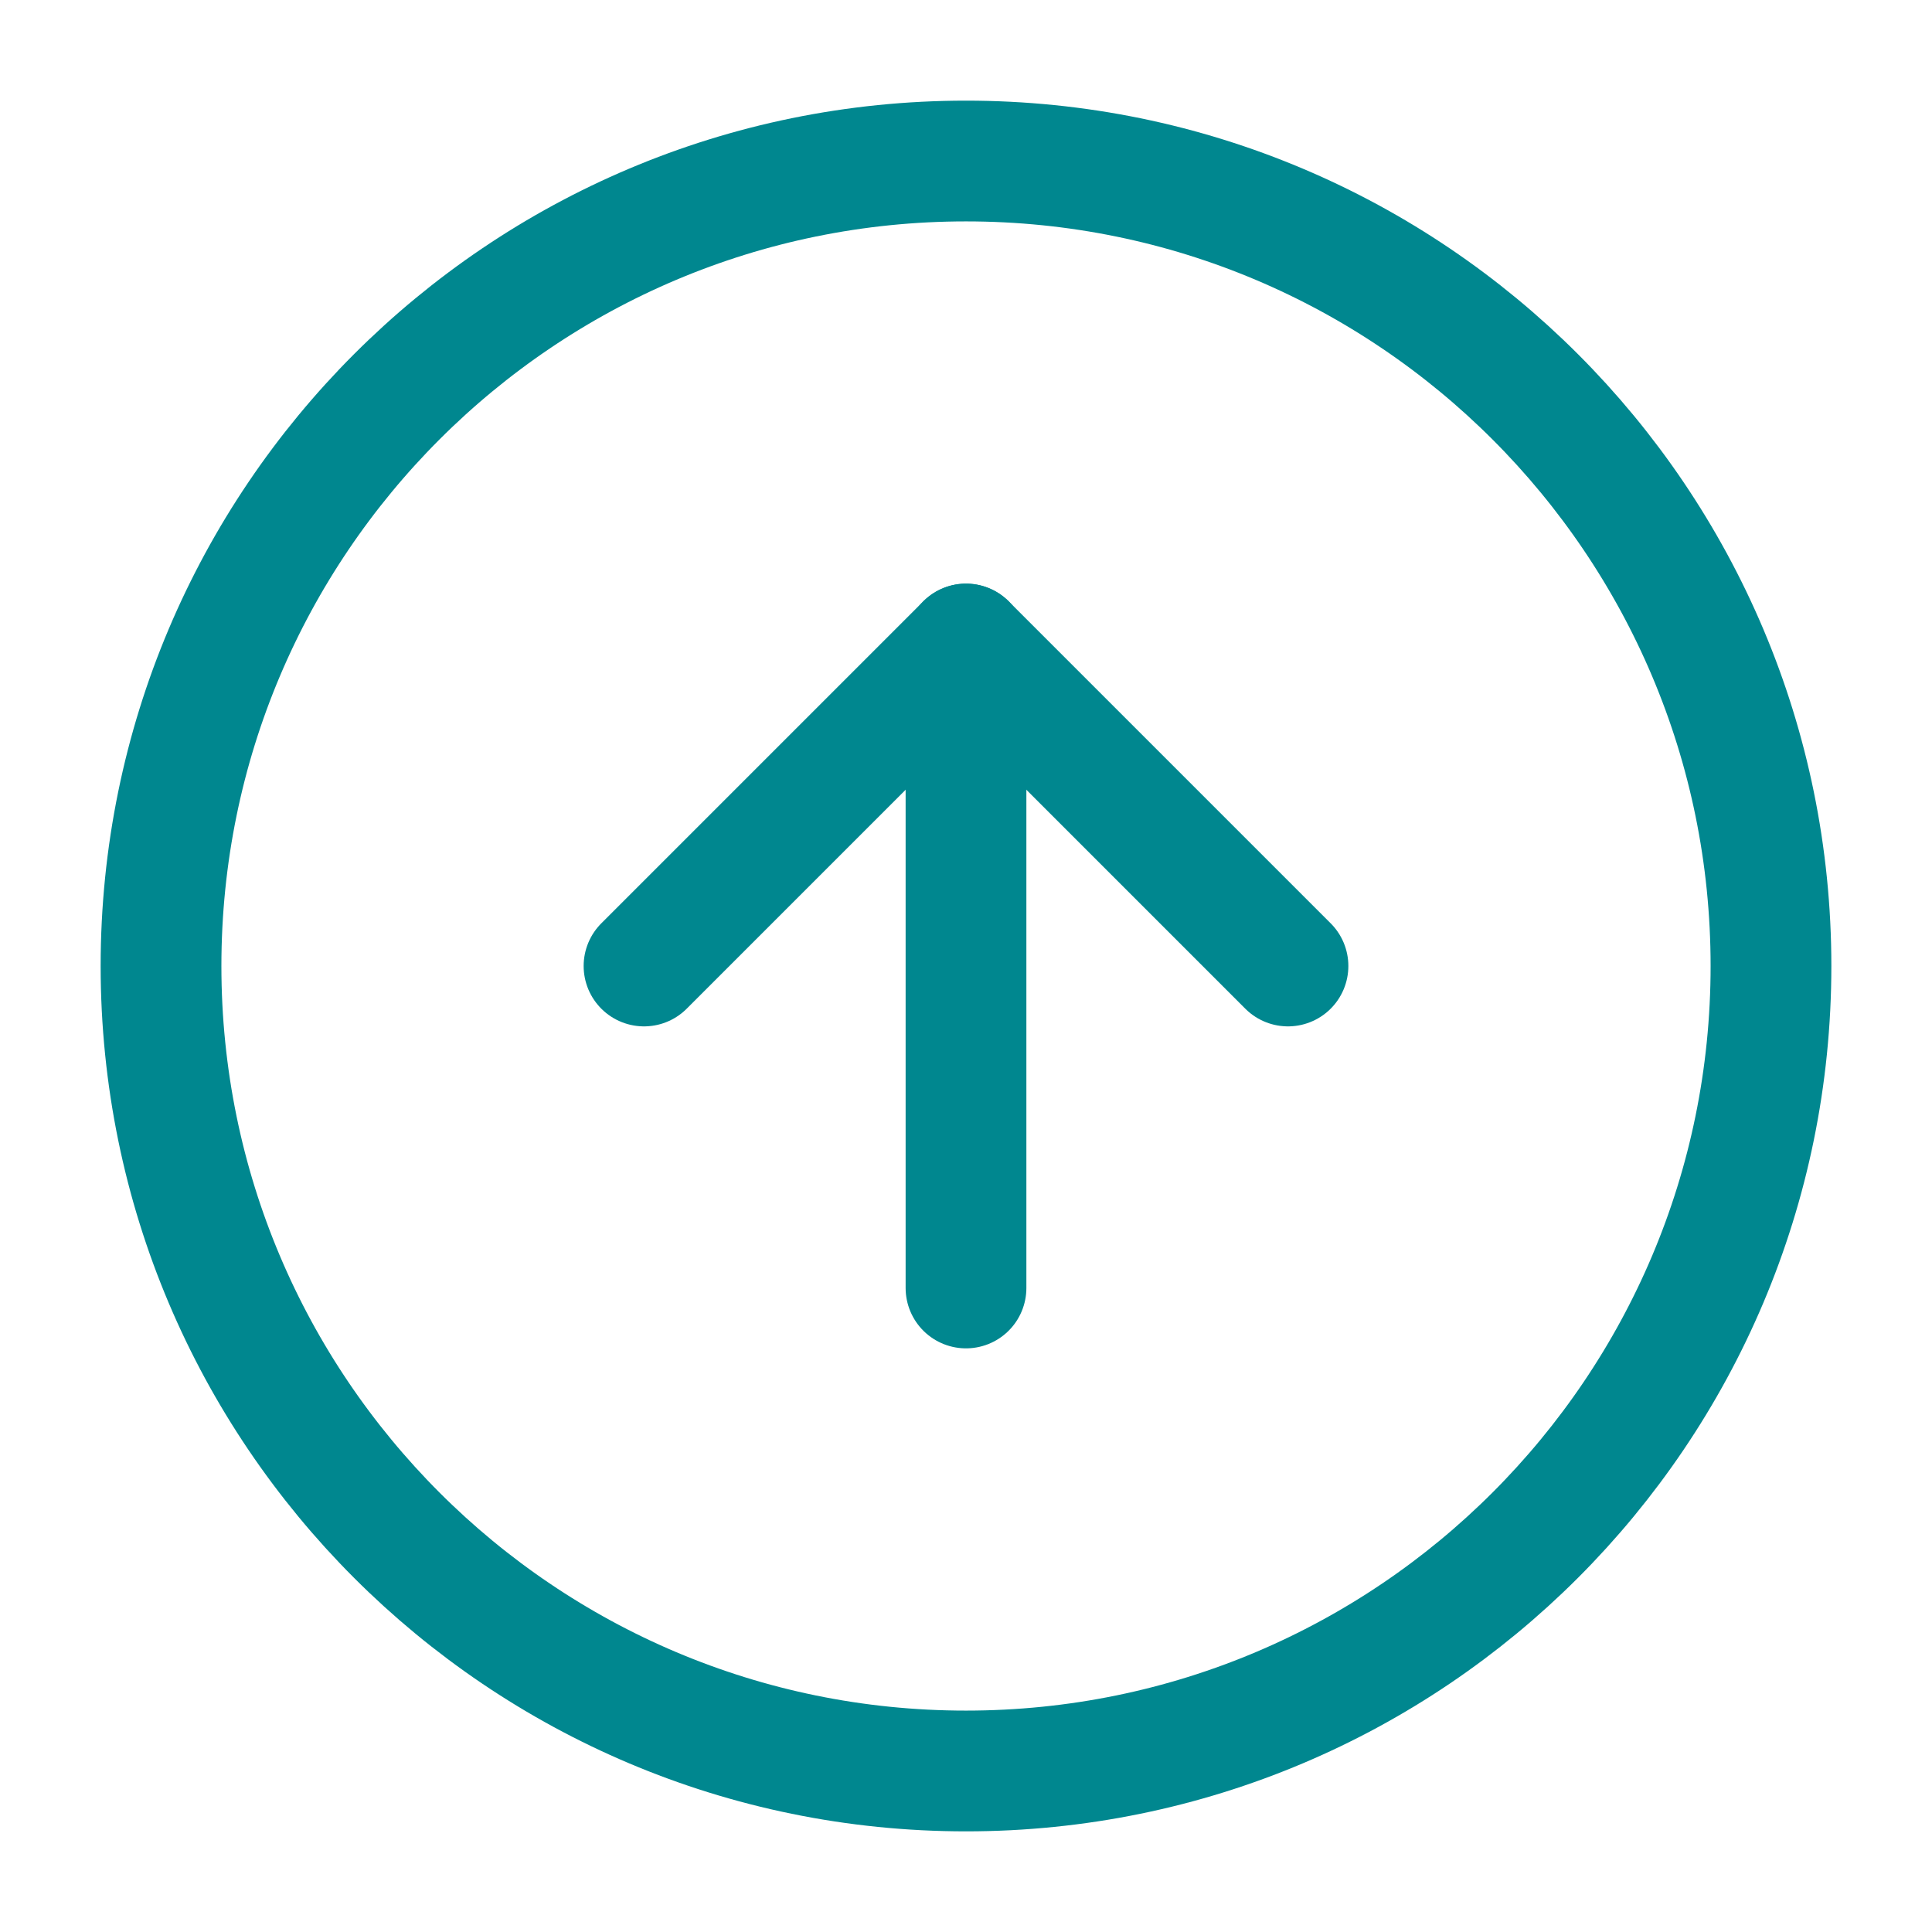
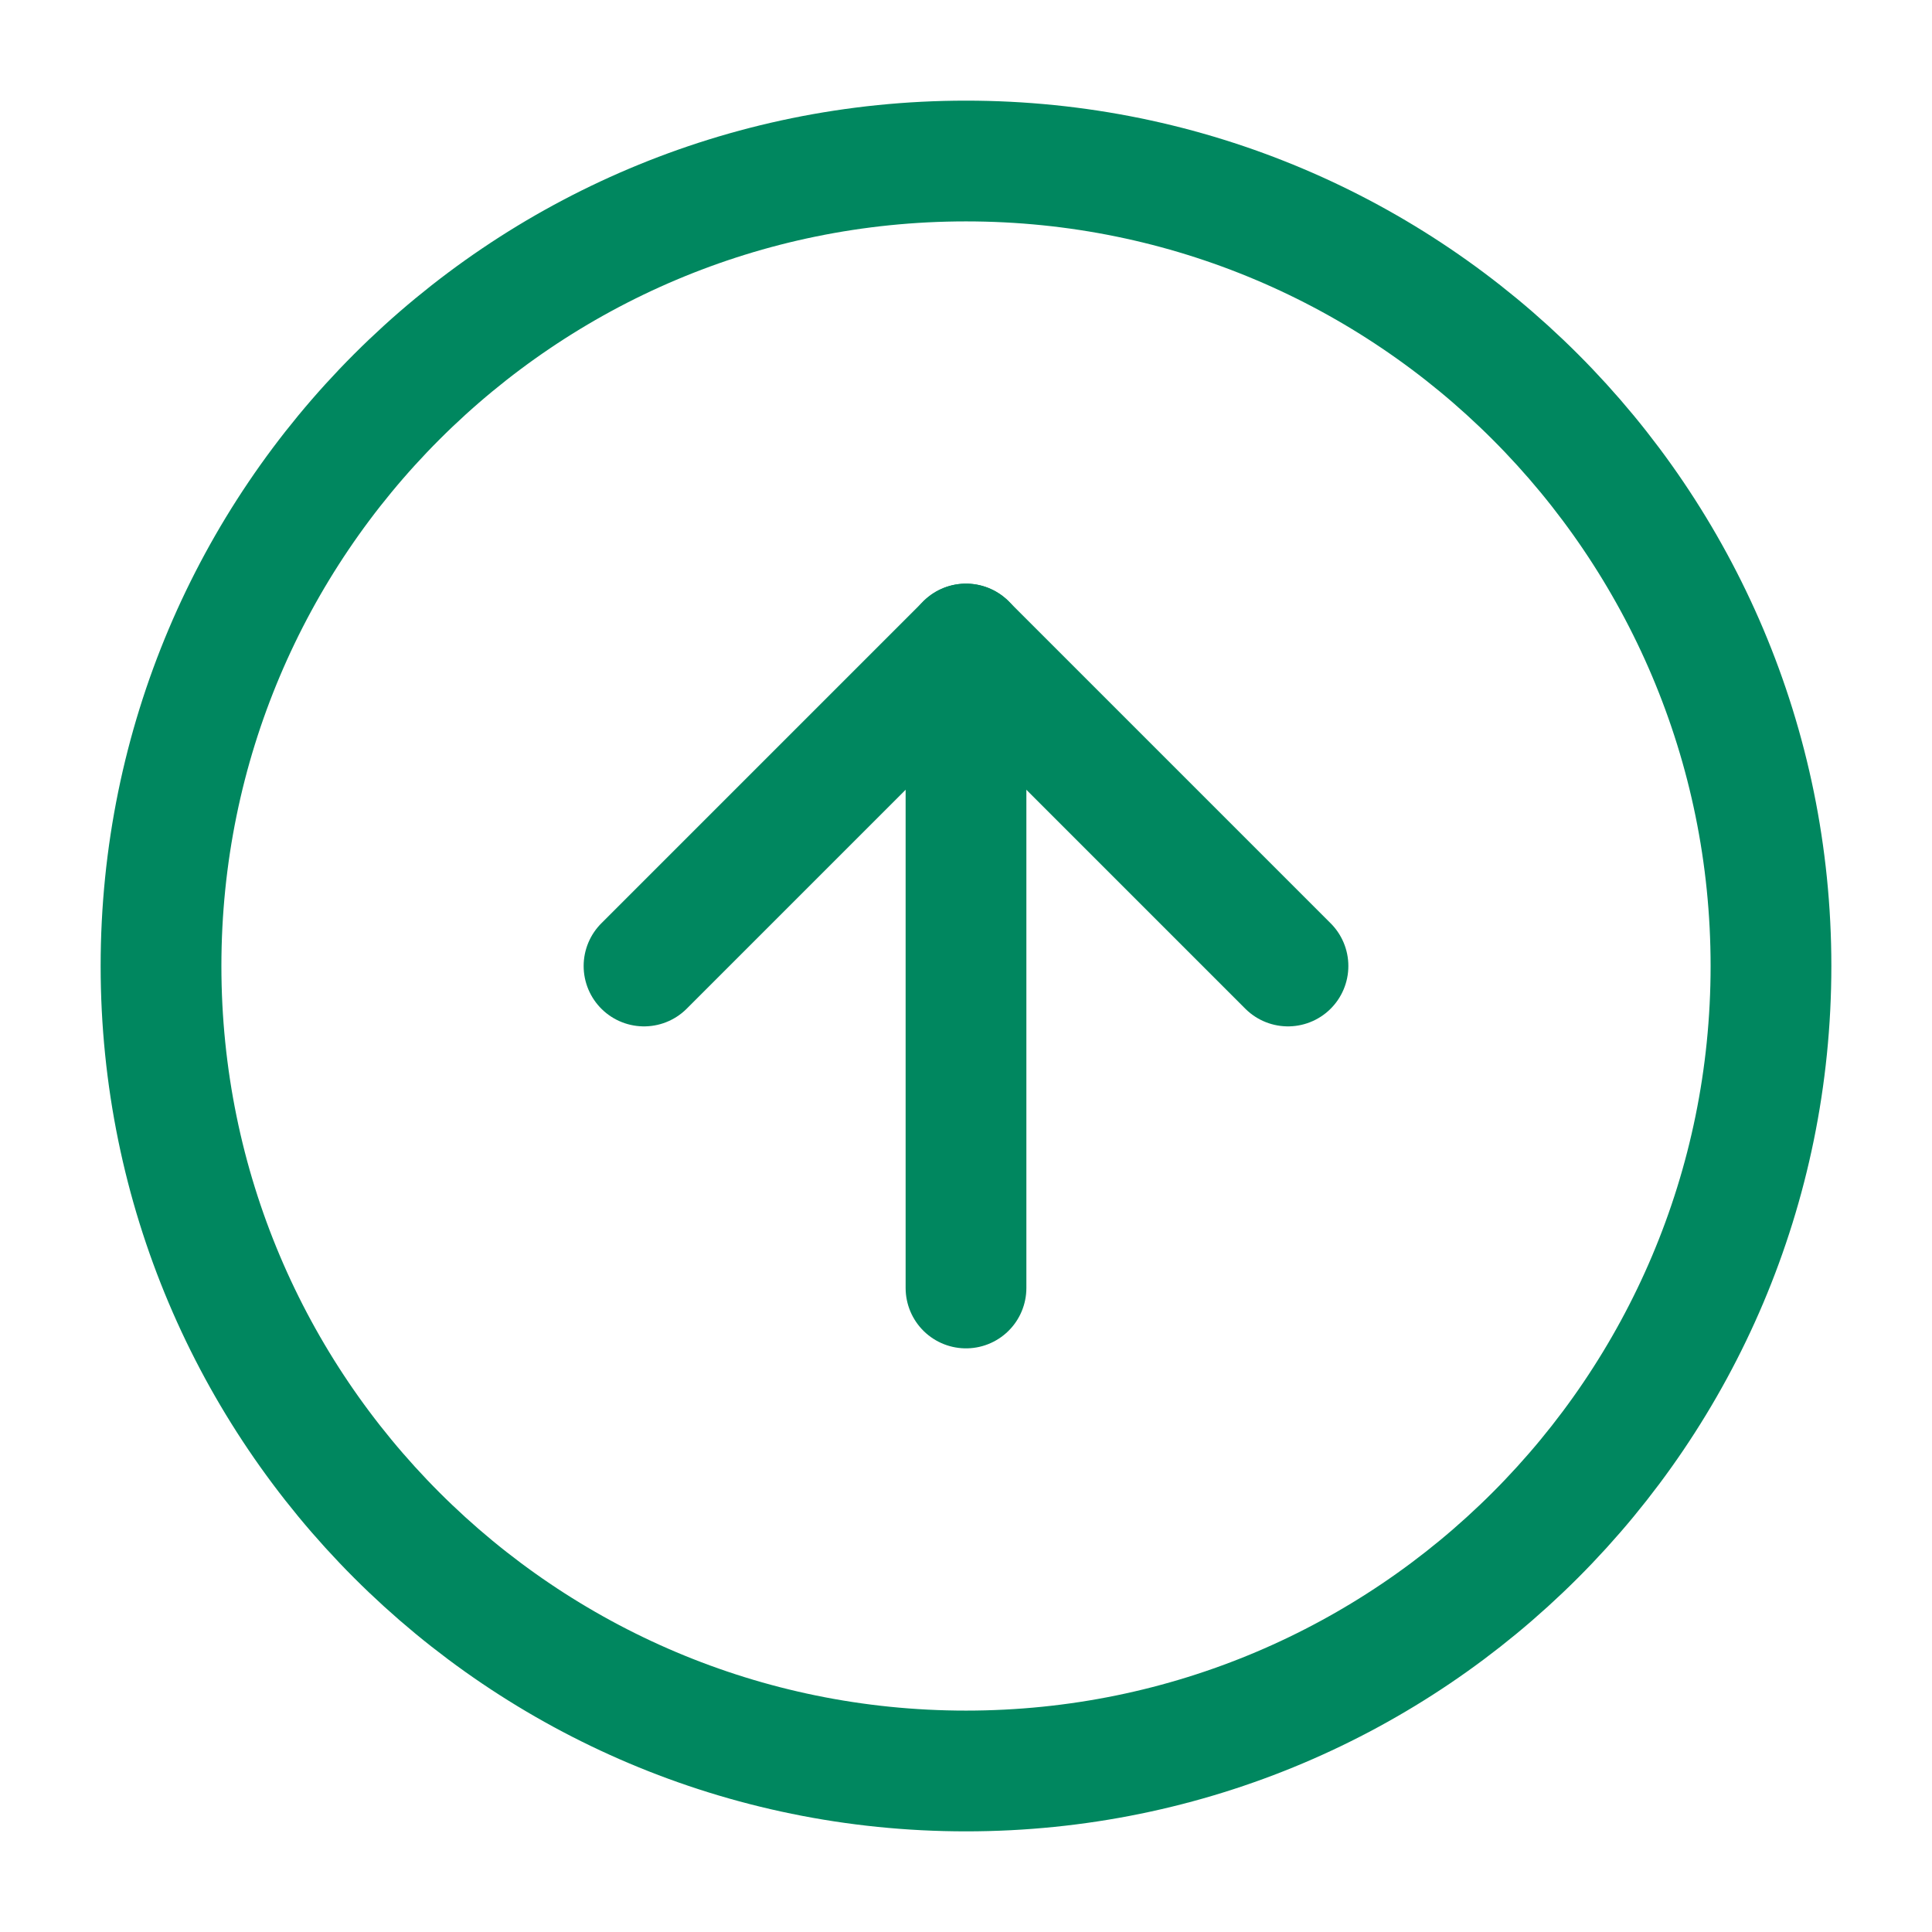
<svg xmlns="http://www.w3.org/2000/svg" width="32" height="32" viewBox="0 0 32 32" fill="none">
-   <path d="M16 2.667C8.636 2.667 2.667 8.636 2.667 16C2.667 23.364 8.636 29.333 16 29.333C23.364 29.333 29.333 23.364 29.333 16C29.333 8.636 23.364 2.667 16 2.667Z" stroke="#00878f" stroke-width="2" stroke-linecap="round" stroke-linejoin="round" />
-   <path d="M21.333 16L16 10.667L10.667 16" stroke="#00878f" stroke-width="2" stroke-linecap="round" stroke-linejoin="round" />
-   <path d="M16 21.333L16 10.667" stroke="#00878f" stroke-width="2" stroke-linecap="round" stroke-linejoin="round" />
+   <path d="M16 2.667C8.636 2.667 2.667 8.636 2.667 16C2.667 23.364 8.636 29.333 16 29.333C23.364 29.333 29.333 23.364 29.333 16C29.333 8.636 23.364 2.667 16 2.667Z" stroke="#00875f" stroke-width="2" stroke-linecap="round" stroke-linejoin="round" />
+   <path d="M21.333 16L16 10.667L10.667 16" stroke="#00875f" stroke-width="2" stroke-linecap="round" stroke-linejoin="round" />
+   <path d="M16 21.333L16 10.667" stroke="#00875f" stroke-width="2" stroke-linecap="round" stroke-linejoin="round" />
</svg>
